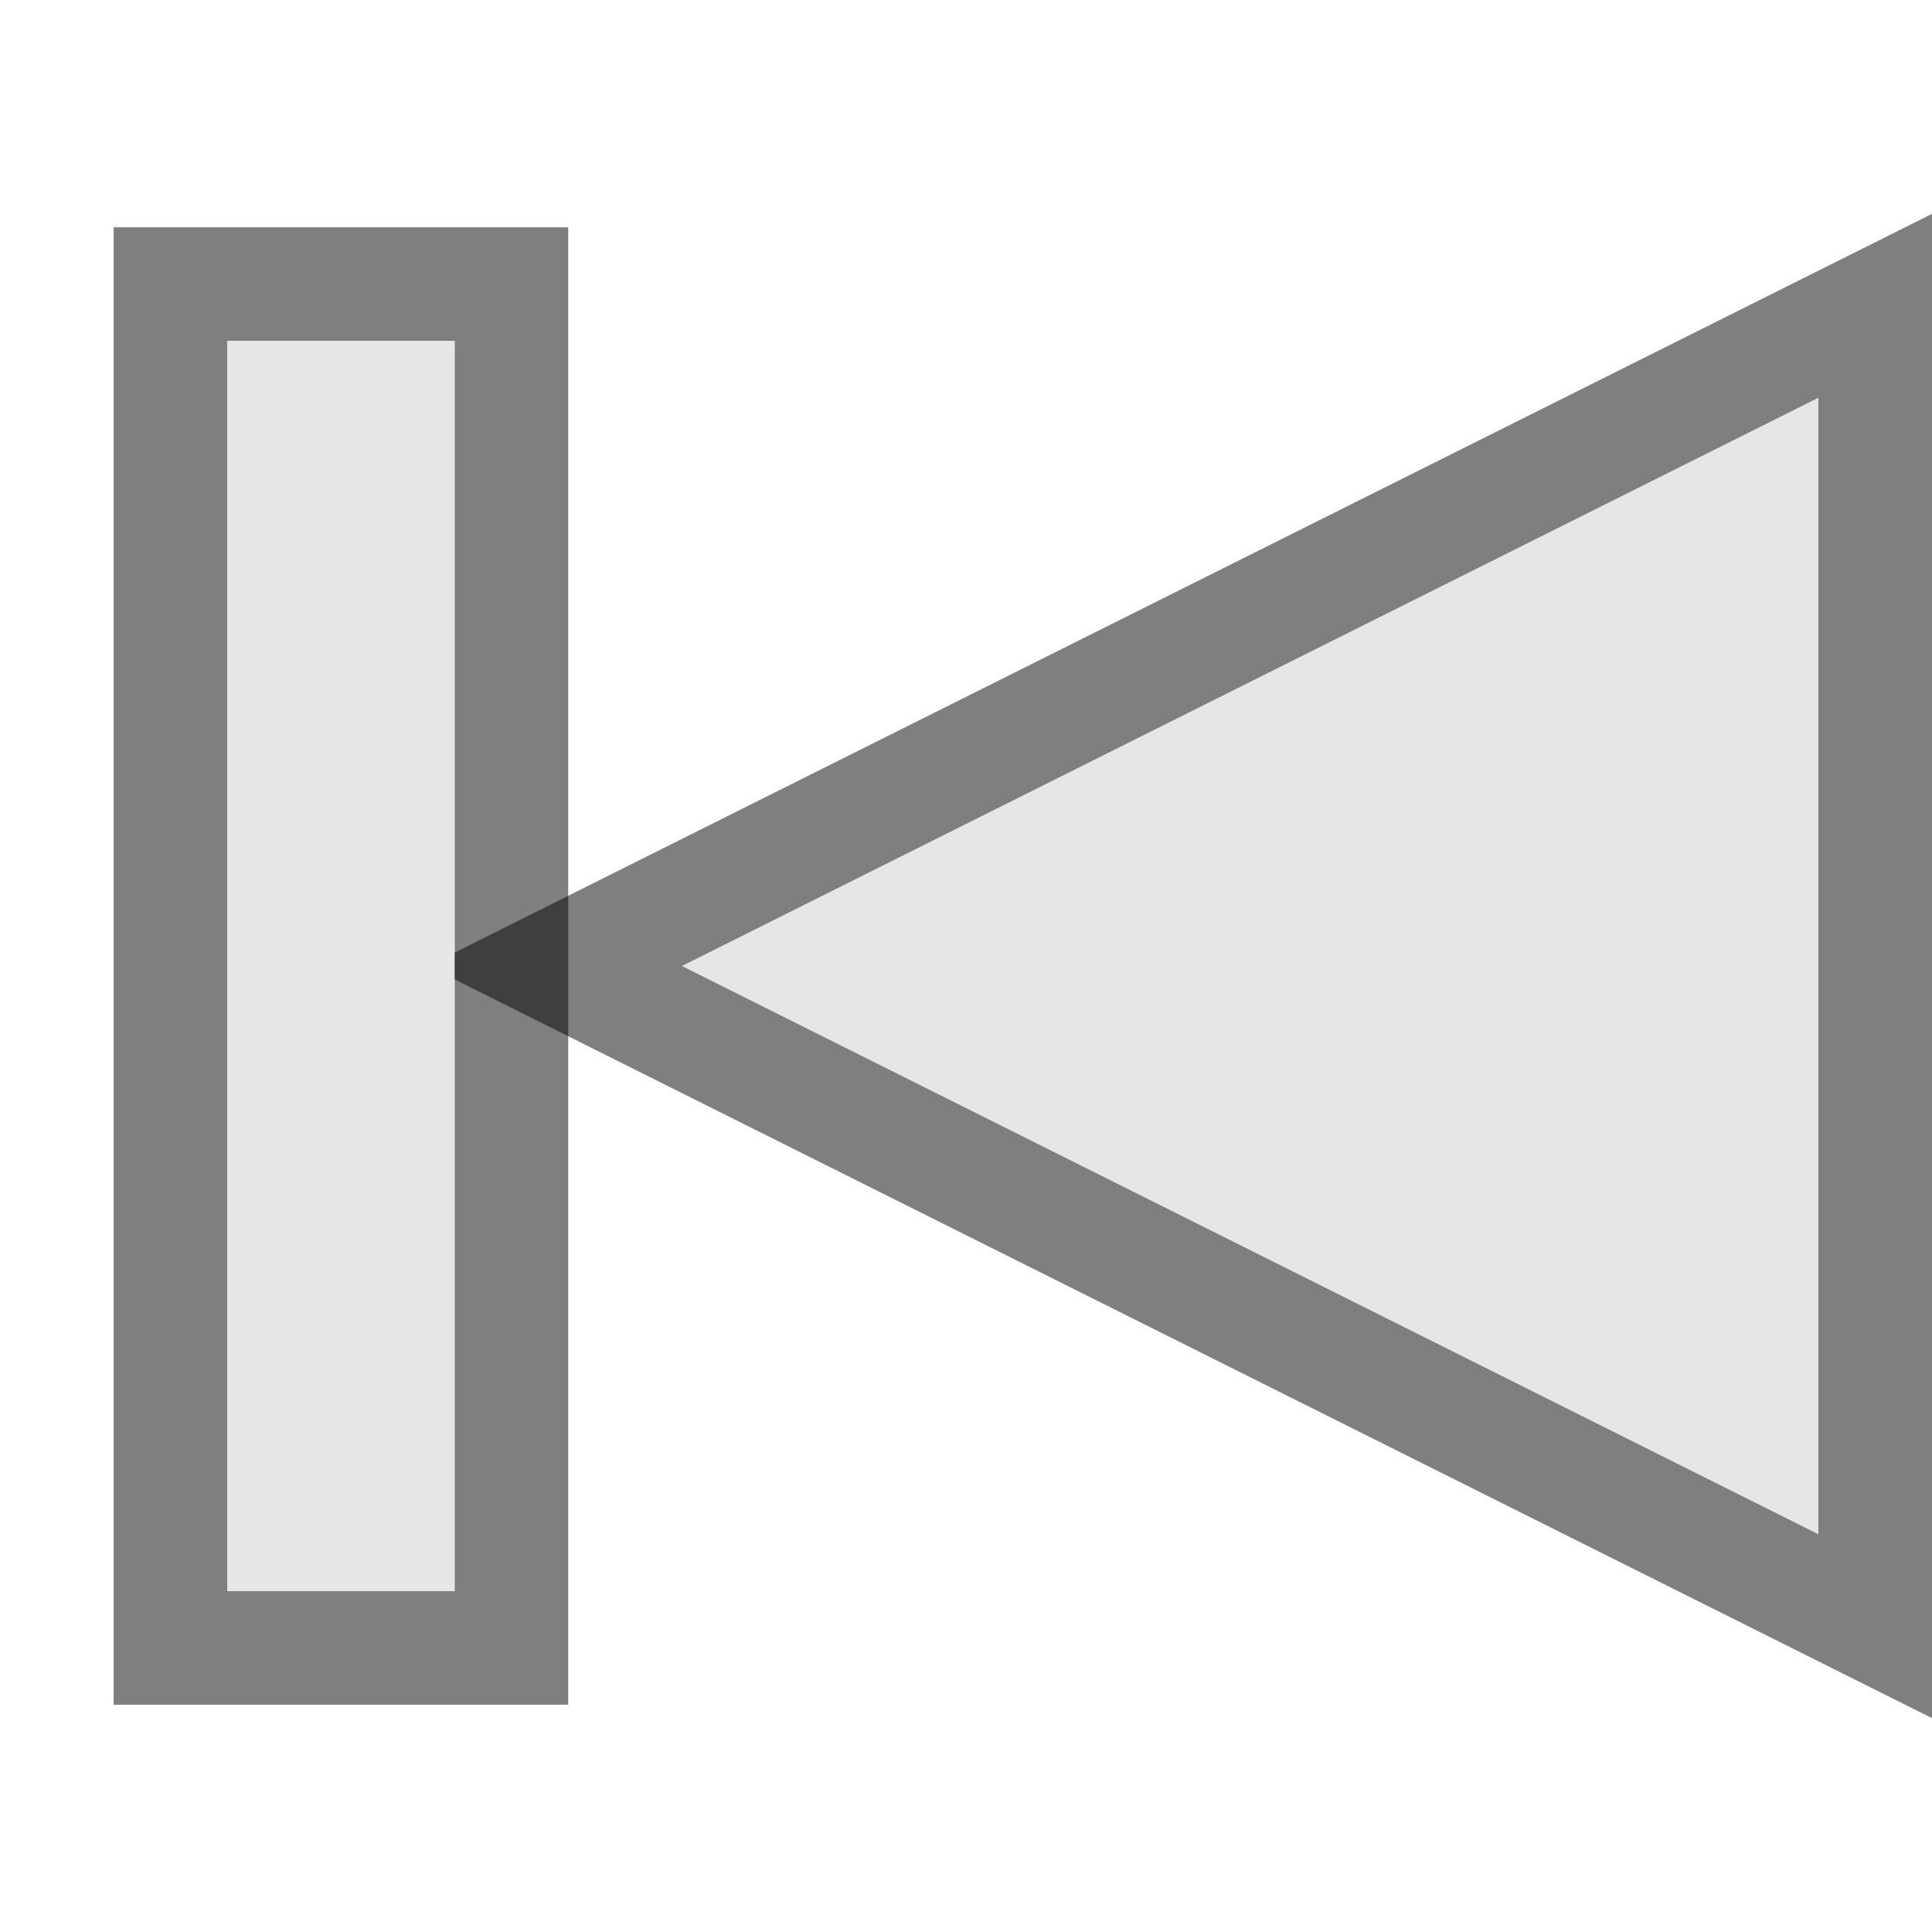
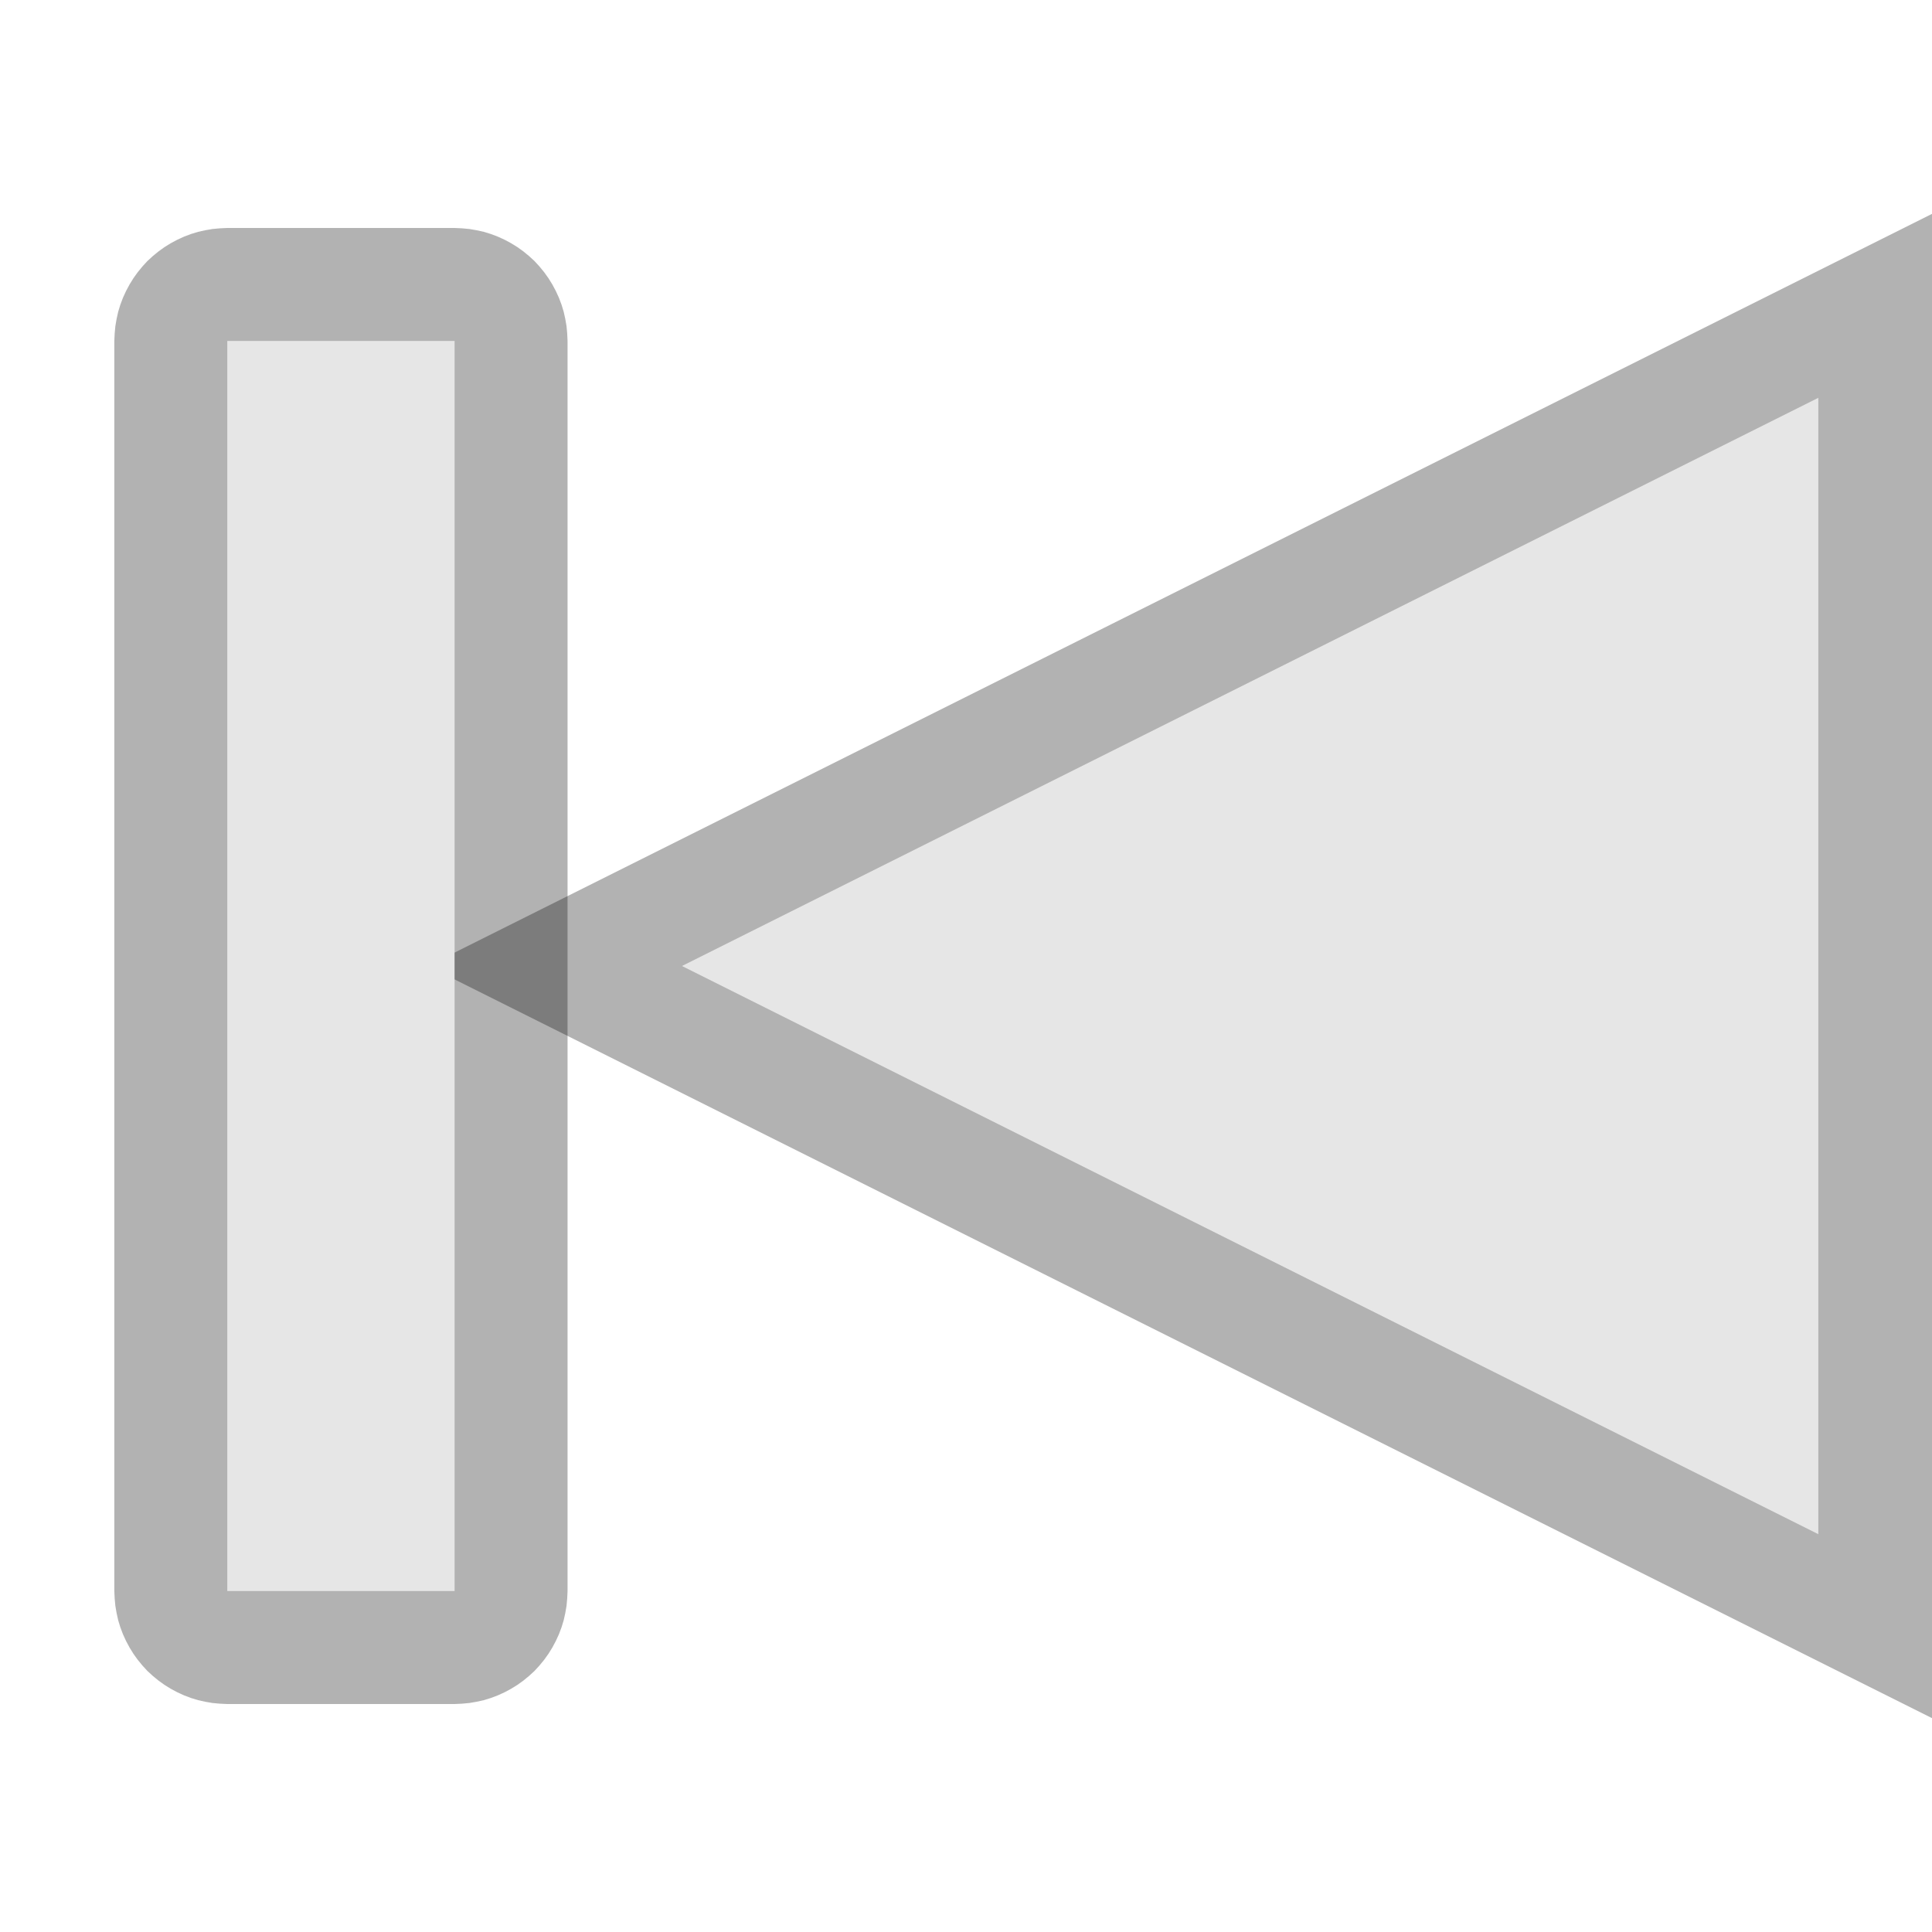
<svg xmlns="http://www.w3.org/2000/svg" width="100%" height="100%" viewBox="0 0 17 17" version="1.1" xml:space="preserve" style="fill-rule:evenodd;clip-rule:evenodd;stroke-miterlimit:3;">
  <g>
-     <path id="path7" d="M6,8.5l10,-5l0,10l-10,-5Z" style="fill:#e6e6e6;fill-rule:nonzero;stroke:#000;stroke-opacity:0.502;stroke-width:2px;" />
+     <path id="path7" d="M6,8.5l10,-5l0,10l-10,-5Z" style="fill:#e6e6e6;fill-rule:nonzero;stroke:#000;stroke-opacity:0.302;stroke-width:2px;" />
    <path id="path9" d="M6,8.5l10,-5l0,10l-10,-5Z" style="fill:#e6e6e6;fill-rule:nonzero;" />
-     <path id="path13" d="M1,15l4,0l0,-13l-4,0l0,13Zm3,-12l0,11l-2,0l0,-11l2,0Z" style="fill-opacity:0.502;fill-rule:nonzero;" />
-     <rect id="rect15" x="2" y="3" width="2" height="11" style="fill:#e6e6e6;" />
+     <g id="rect15">
+       <rect x="2" y="3" width="2" height="11" style="fill:#e6e6e6;" />
+       <path d="M4.065,2.009l0.065,0.006l0.064,0.011l0.063,0.014l0.062,0.019l0.061,0.023l0.059,0.027l0.058,0.031l0.055,0.034l0.053,0.038l0.05,0.041l0.048,0.044l0.044,0.048l0.041,0.05l0.038,0.053l0.034,0.055l0.031,0.058l0.027,0.059l0.023,0.061l0.019,0.062l0.014,0.063l0.011,0.064l0.006,0.065l0.003,0.065l0,11l-0.003,0.065l-0.006,0.065l-0.011,0.064l-0.014,0.063l-0.019,0.062l-0.023,0.061l-0.027,0.059l-0.031,0.058l-0.034,0.055l-0.038,0.053l-0.041,0.05l-0.044,0.048l-0.048,0.044l-0.05,0.041l-0.053,0.038l-0.055,0.034l-0.058,0.031l-0.059,0.027l-0.061,0.023l-0.062,0.019l-0.063,0.014l-0.064,0.011l-0.065,0.006l-0.065,0.003l-2,0l-0.065,-0.003l-0.065,-0.006l-0.064,-0.011l-0.063,-0.014l-0.062,-0.019l-0.061,-0.023l-0.059,-0.027l-0.058,-0.031l-0.055,-0.034l-0.053,-0.038l-0.05,-0.041l-0.048,-0.044l-0.044,-0.048l-0.041,-0.05l-0.038,-0.053l-0.034,-0.055l-0.031,-0.058l-0.027,-0.059l-0.023,-0.061l-0.019,-0.062l-0.014,-0.063l-0.011,-0.064l-0.006,-0.065l-0.003,-0.065l0,-11l0.003,-0.065l0.006,-0.065l0.011,-0.064l0.014,-0.063l0.019,-0.062l0.023,-0.061l0.027,-0.059l0.031,-0.058l0.034,-0.055l0.038,-0.053l0.041,-0.05l0.044,-0.048l0.048,-0.044l0.05,-0.041l0.053,-0.038l0.055,-0.034l0.058,-0.031l0.059,-0.027l0.061,-0.023l0.062,-0.019l0.063,-0.014l0.064,-0.011l0.065,-0.006l0.065,-0.003l2,0l0.065,0.003Zm-2.065,0.991l0,11l2,0l0,-11l-2,0Z" style="fill-opacity:0.302;" />
+     </g>
  </g>
</svg>
